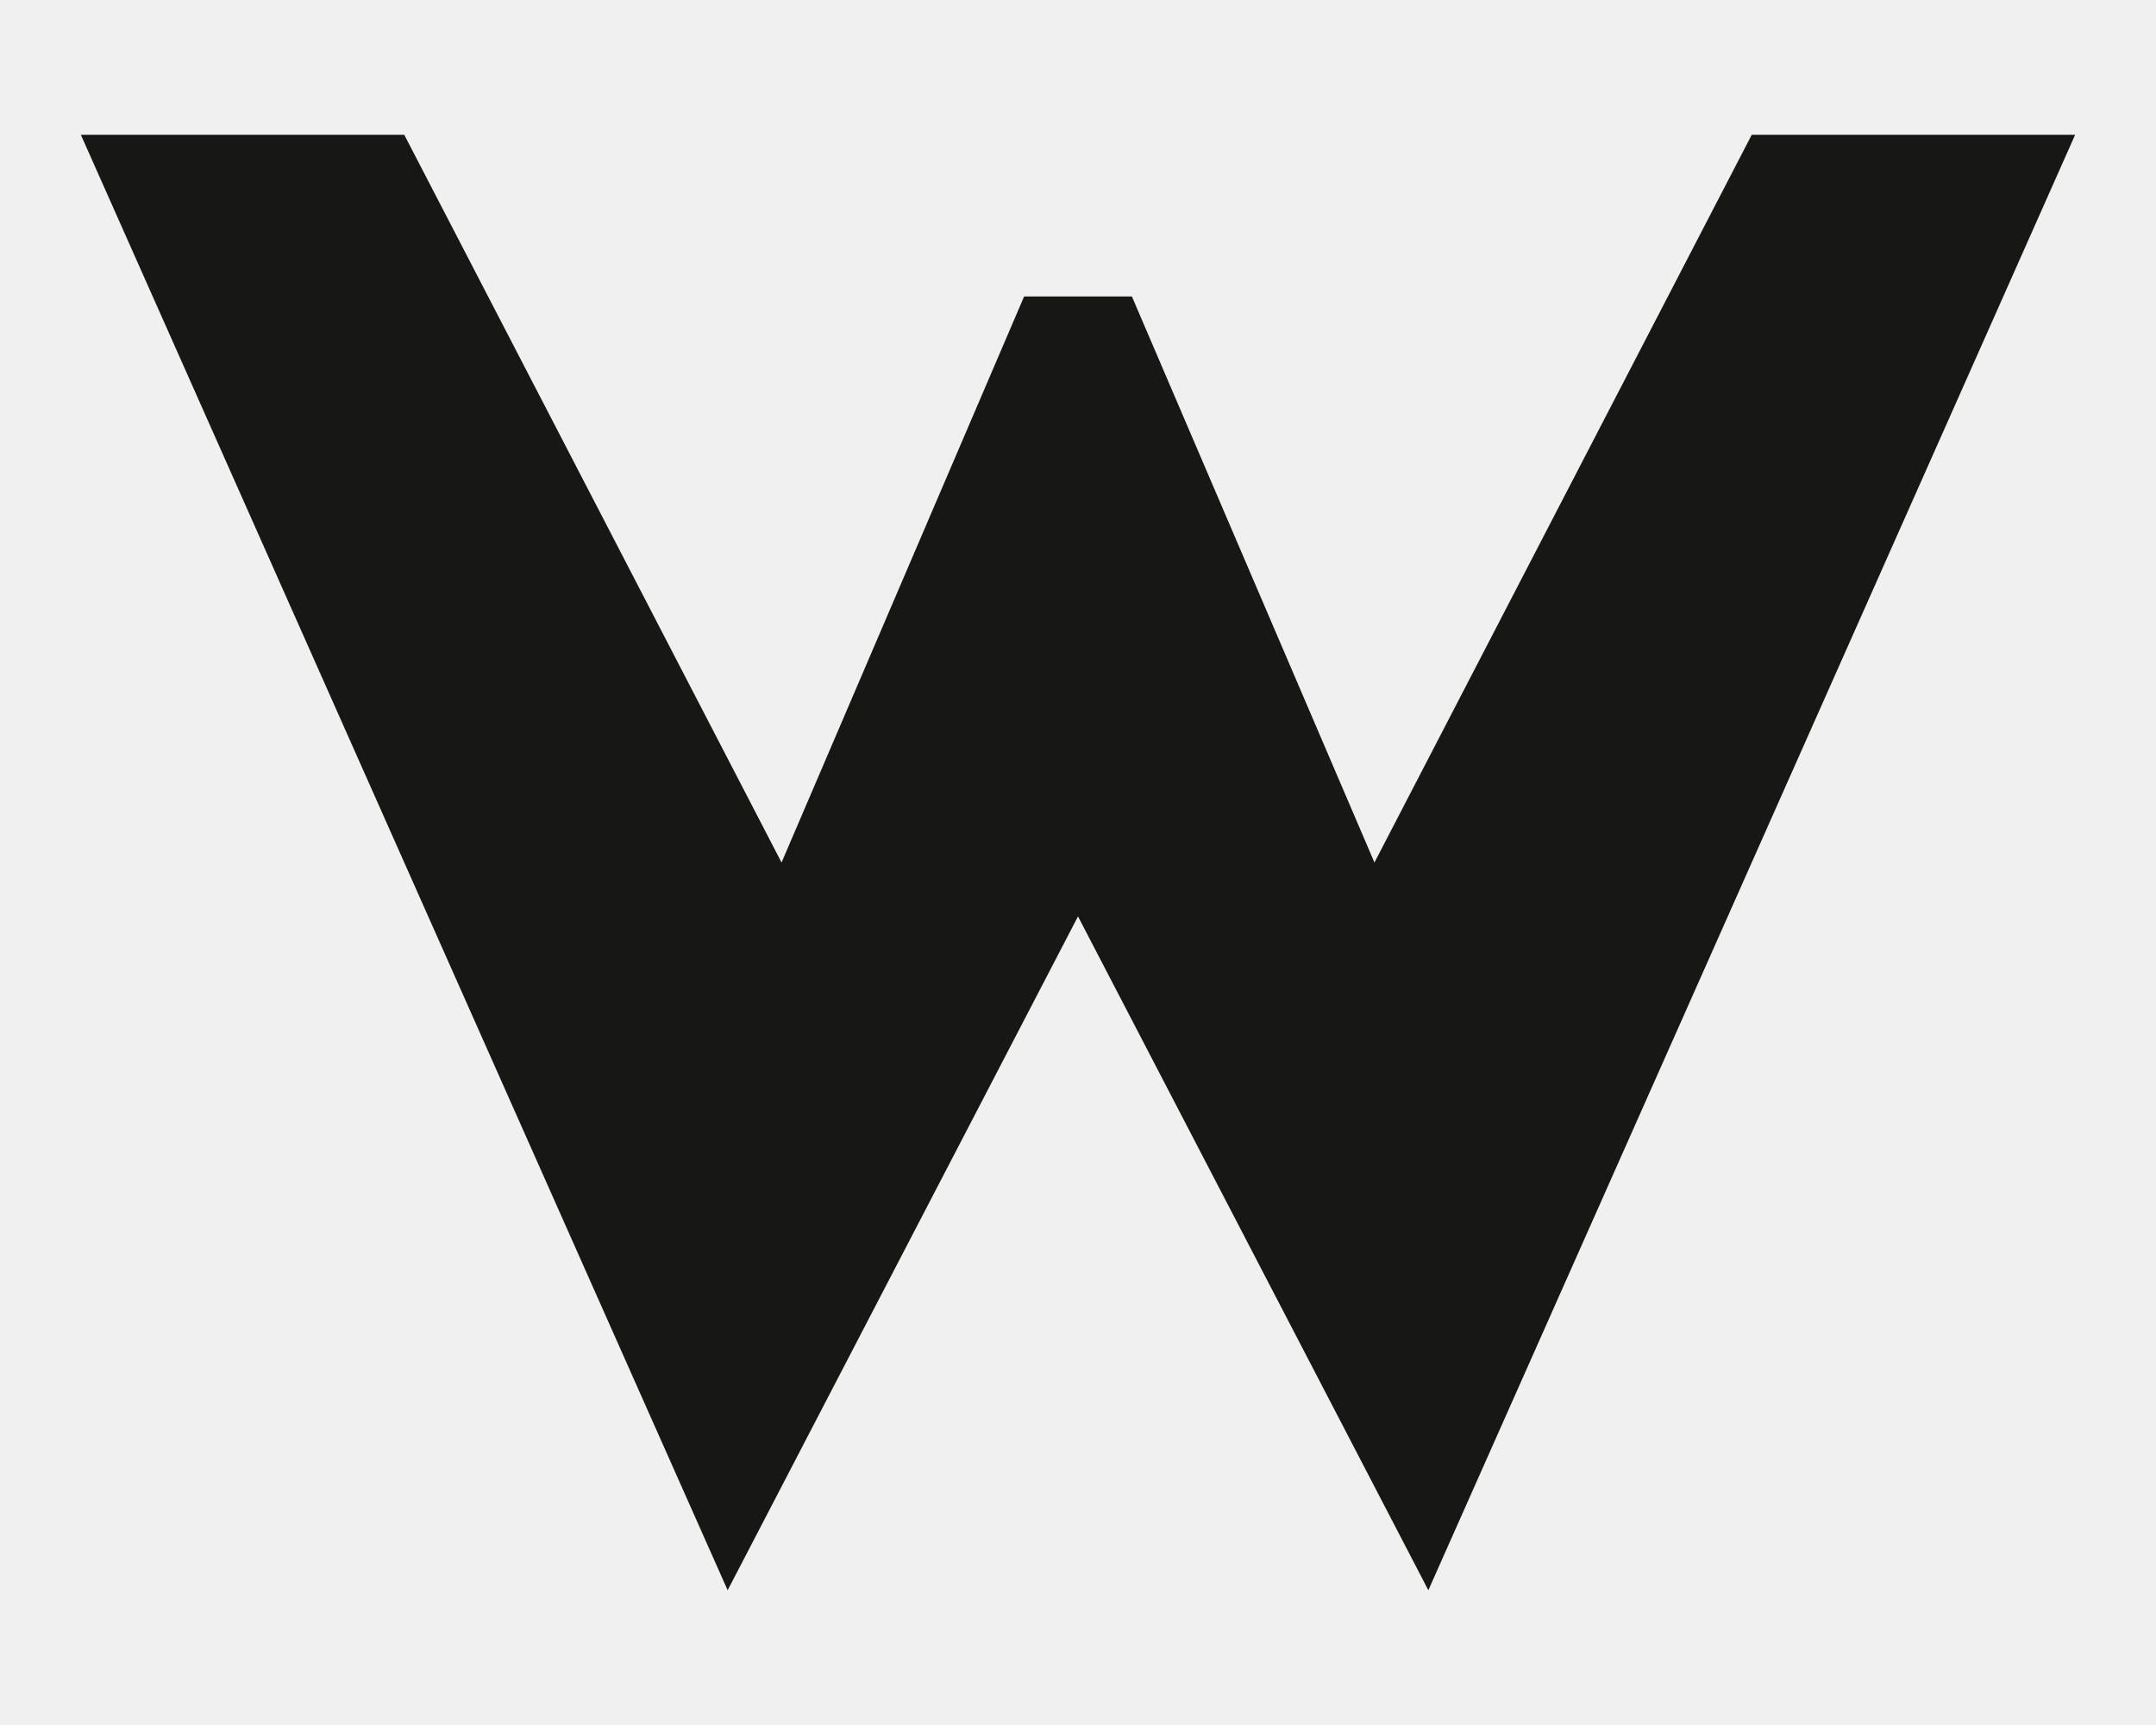
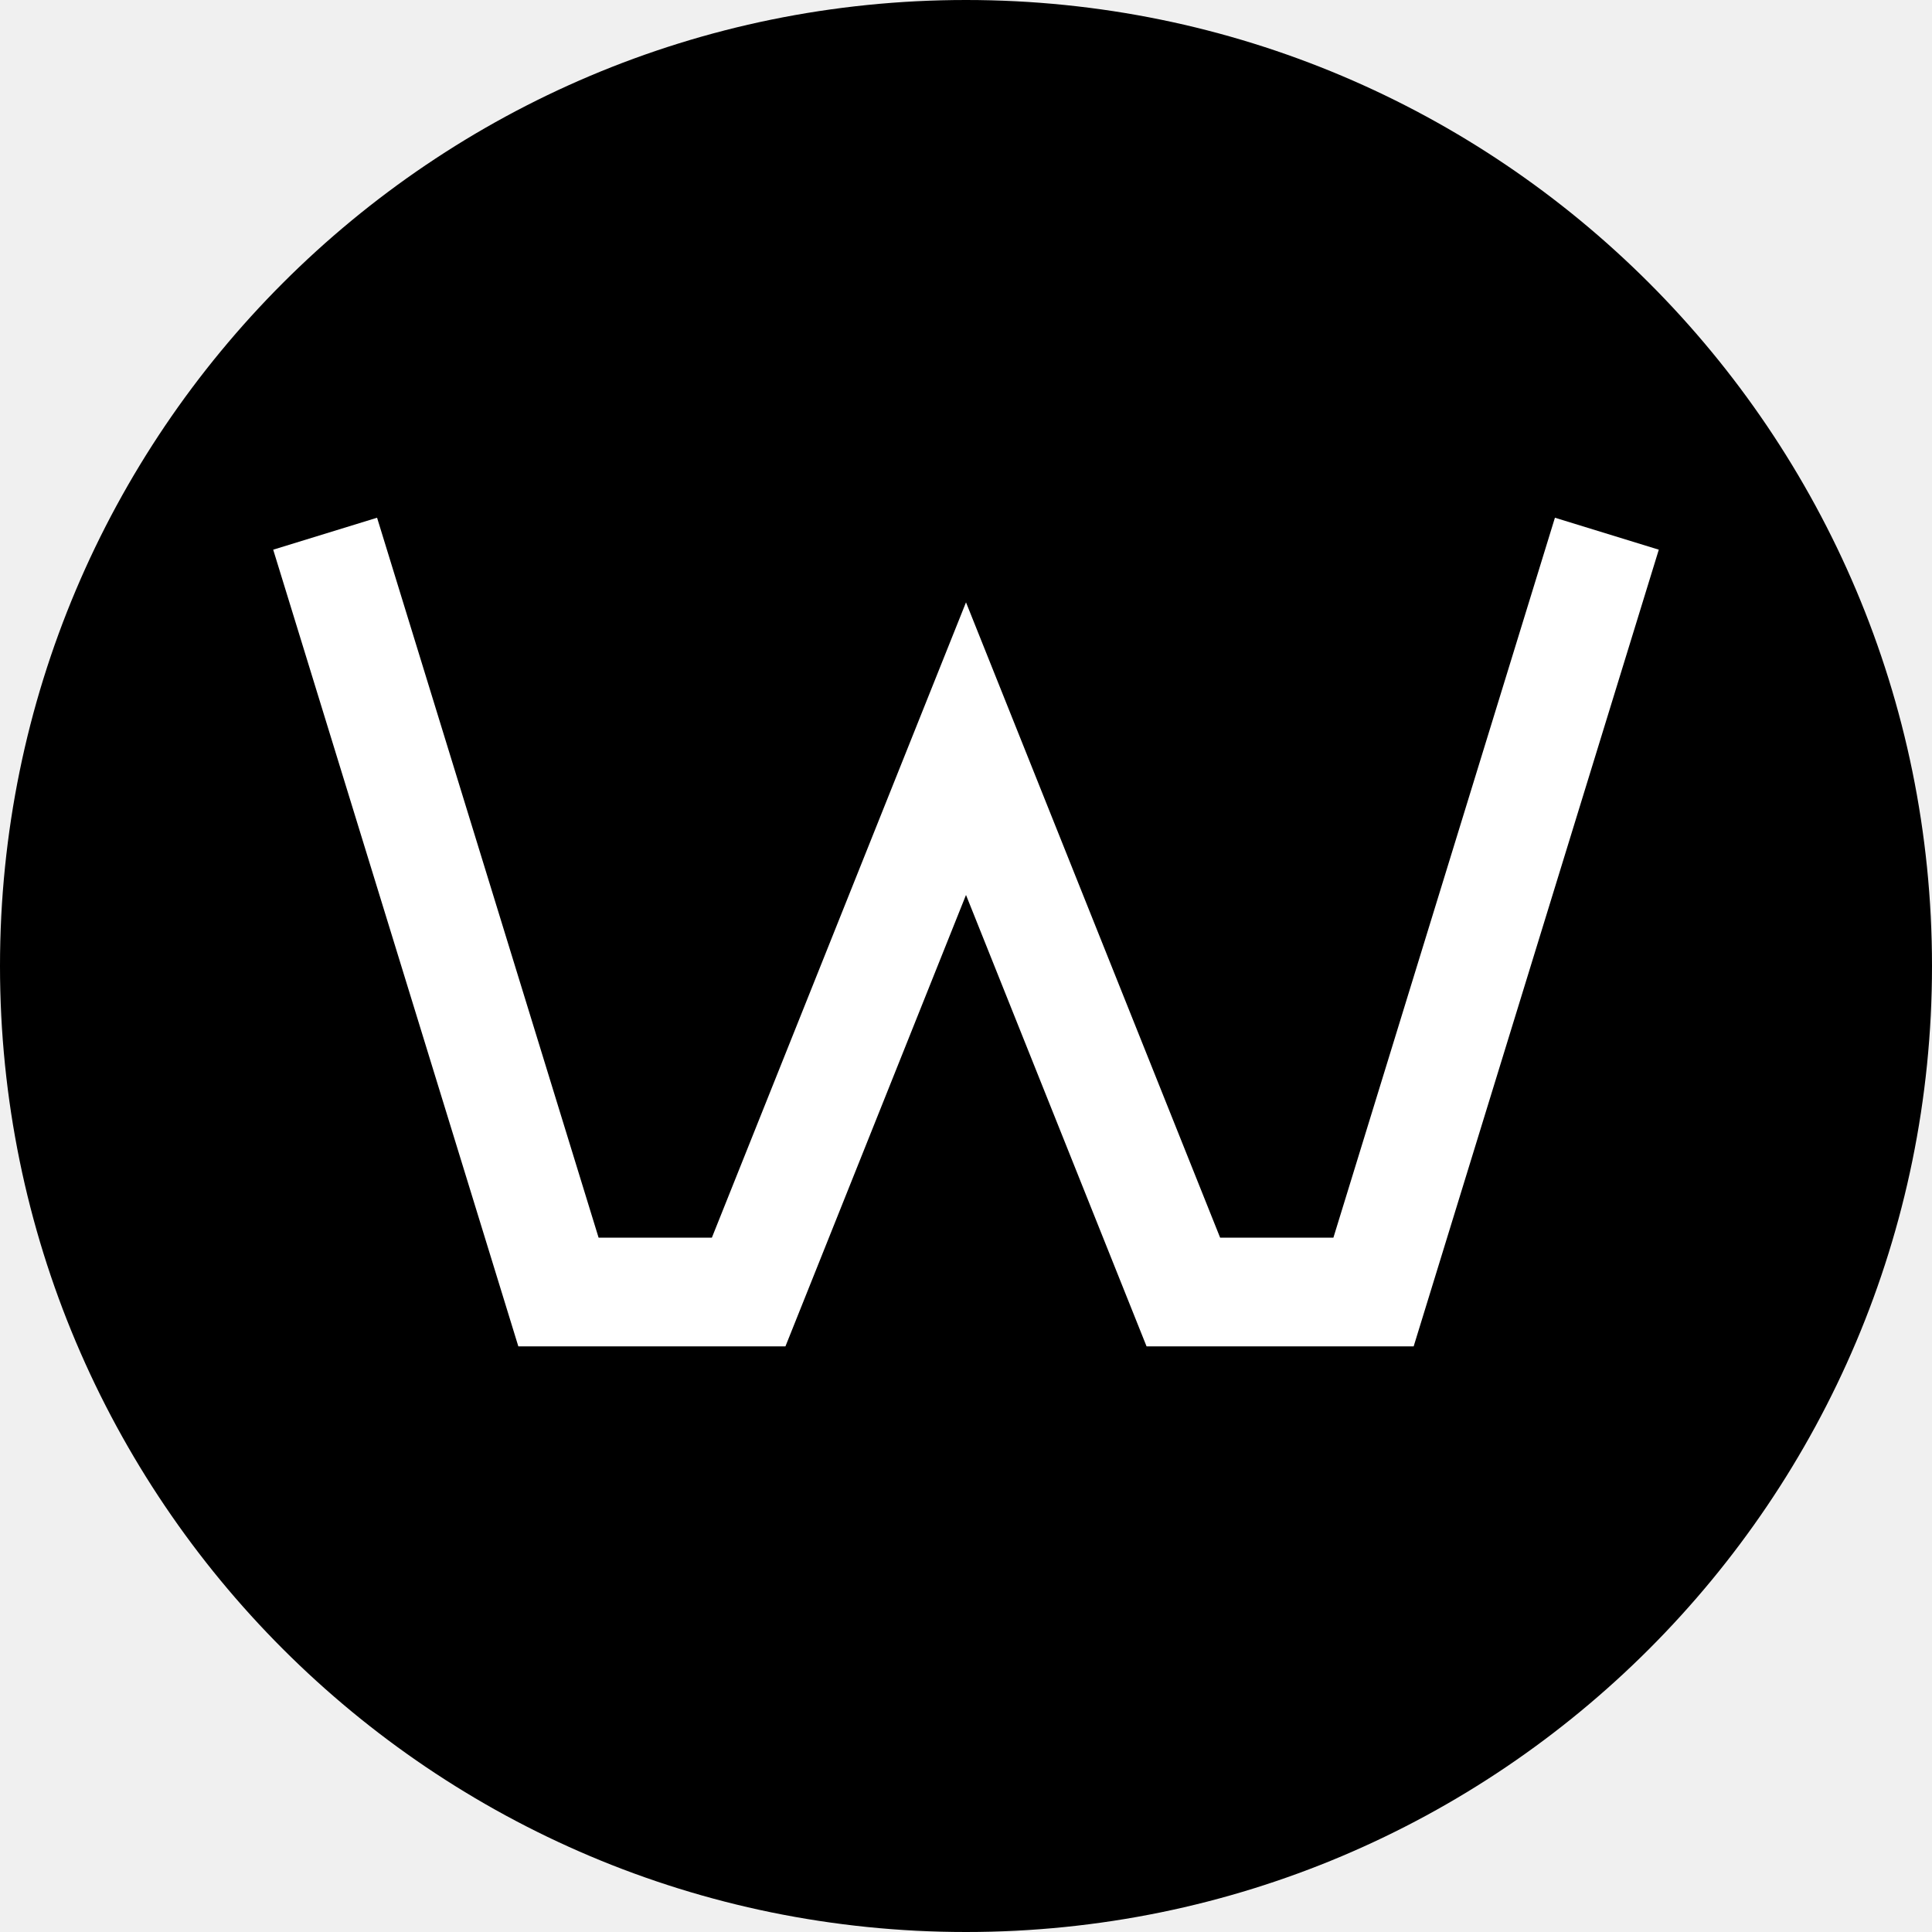
- <svg xmlns="http://www.w3.org/2000/svg" viewBox="0 0 80 64">
-   <style>
-     .mark { fill: #171816; }
-     @media (prefers-color-scheme: dark) { .mark { fill: #f5f3ed; } }
-   </style>
-   <path class="mark" d="M3 5h12l14 27 9-21h4l9 21L65 5h12L53 59 40 34 27 59Z" />
+ <svg xmlns="http://www.w3.org/2000/svg" viewBox="0 0 64 64" role="img" aria-labelledby="title">
+   <circle cx="32" cy="32" r="32" fill="#000" />
+   <polyline points="9,18 17,44 24,44 32,24 40,44 47,44 55,18" fill="none" stroke-width="4" stroke-linecap="square" stroke-linejoin="miter" stroke="#fff" transform="translate(3.2 3.2) scale(.9)" />
</svg>
